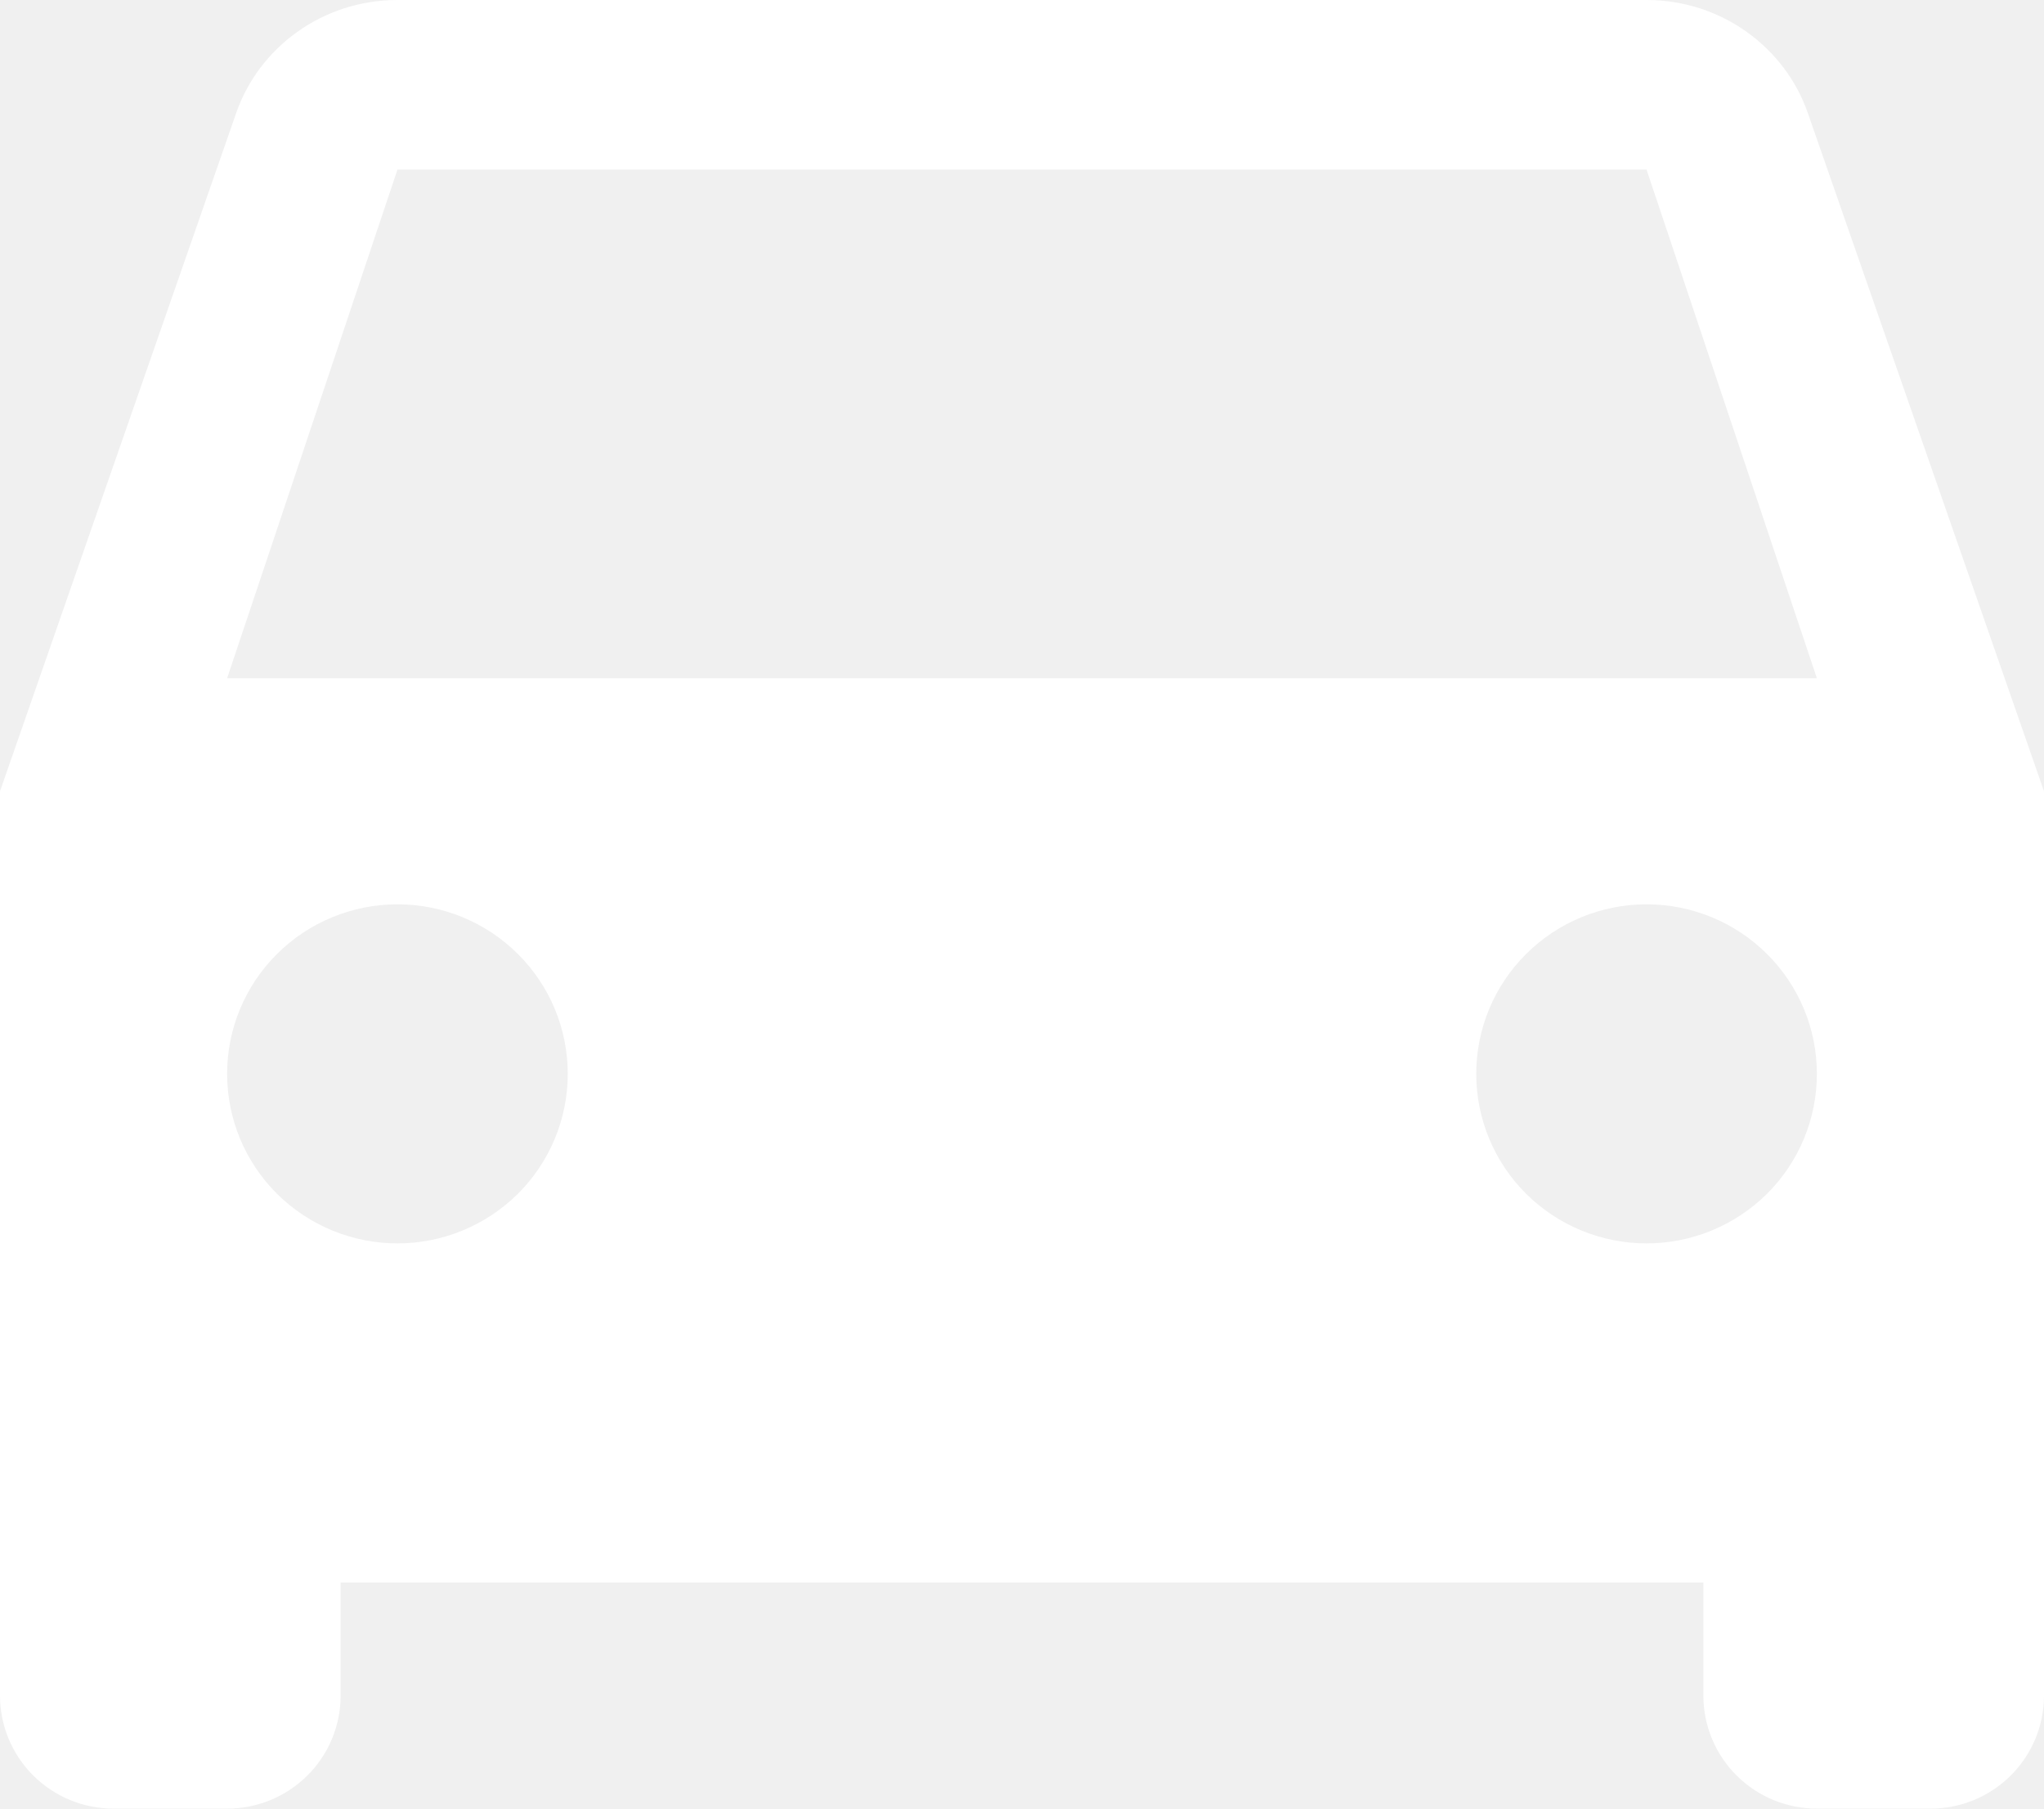
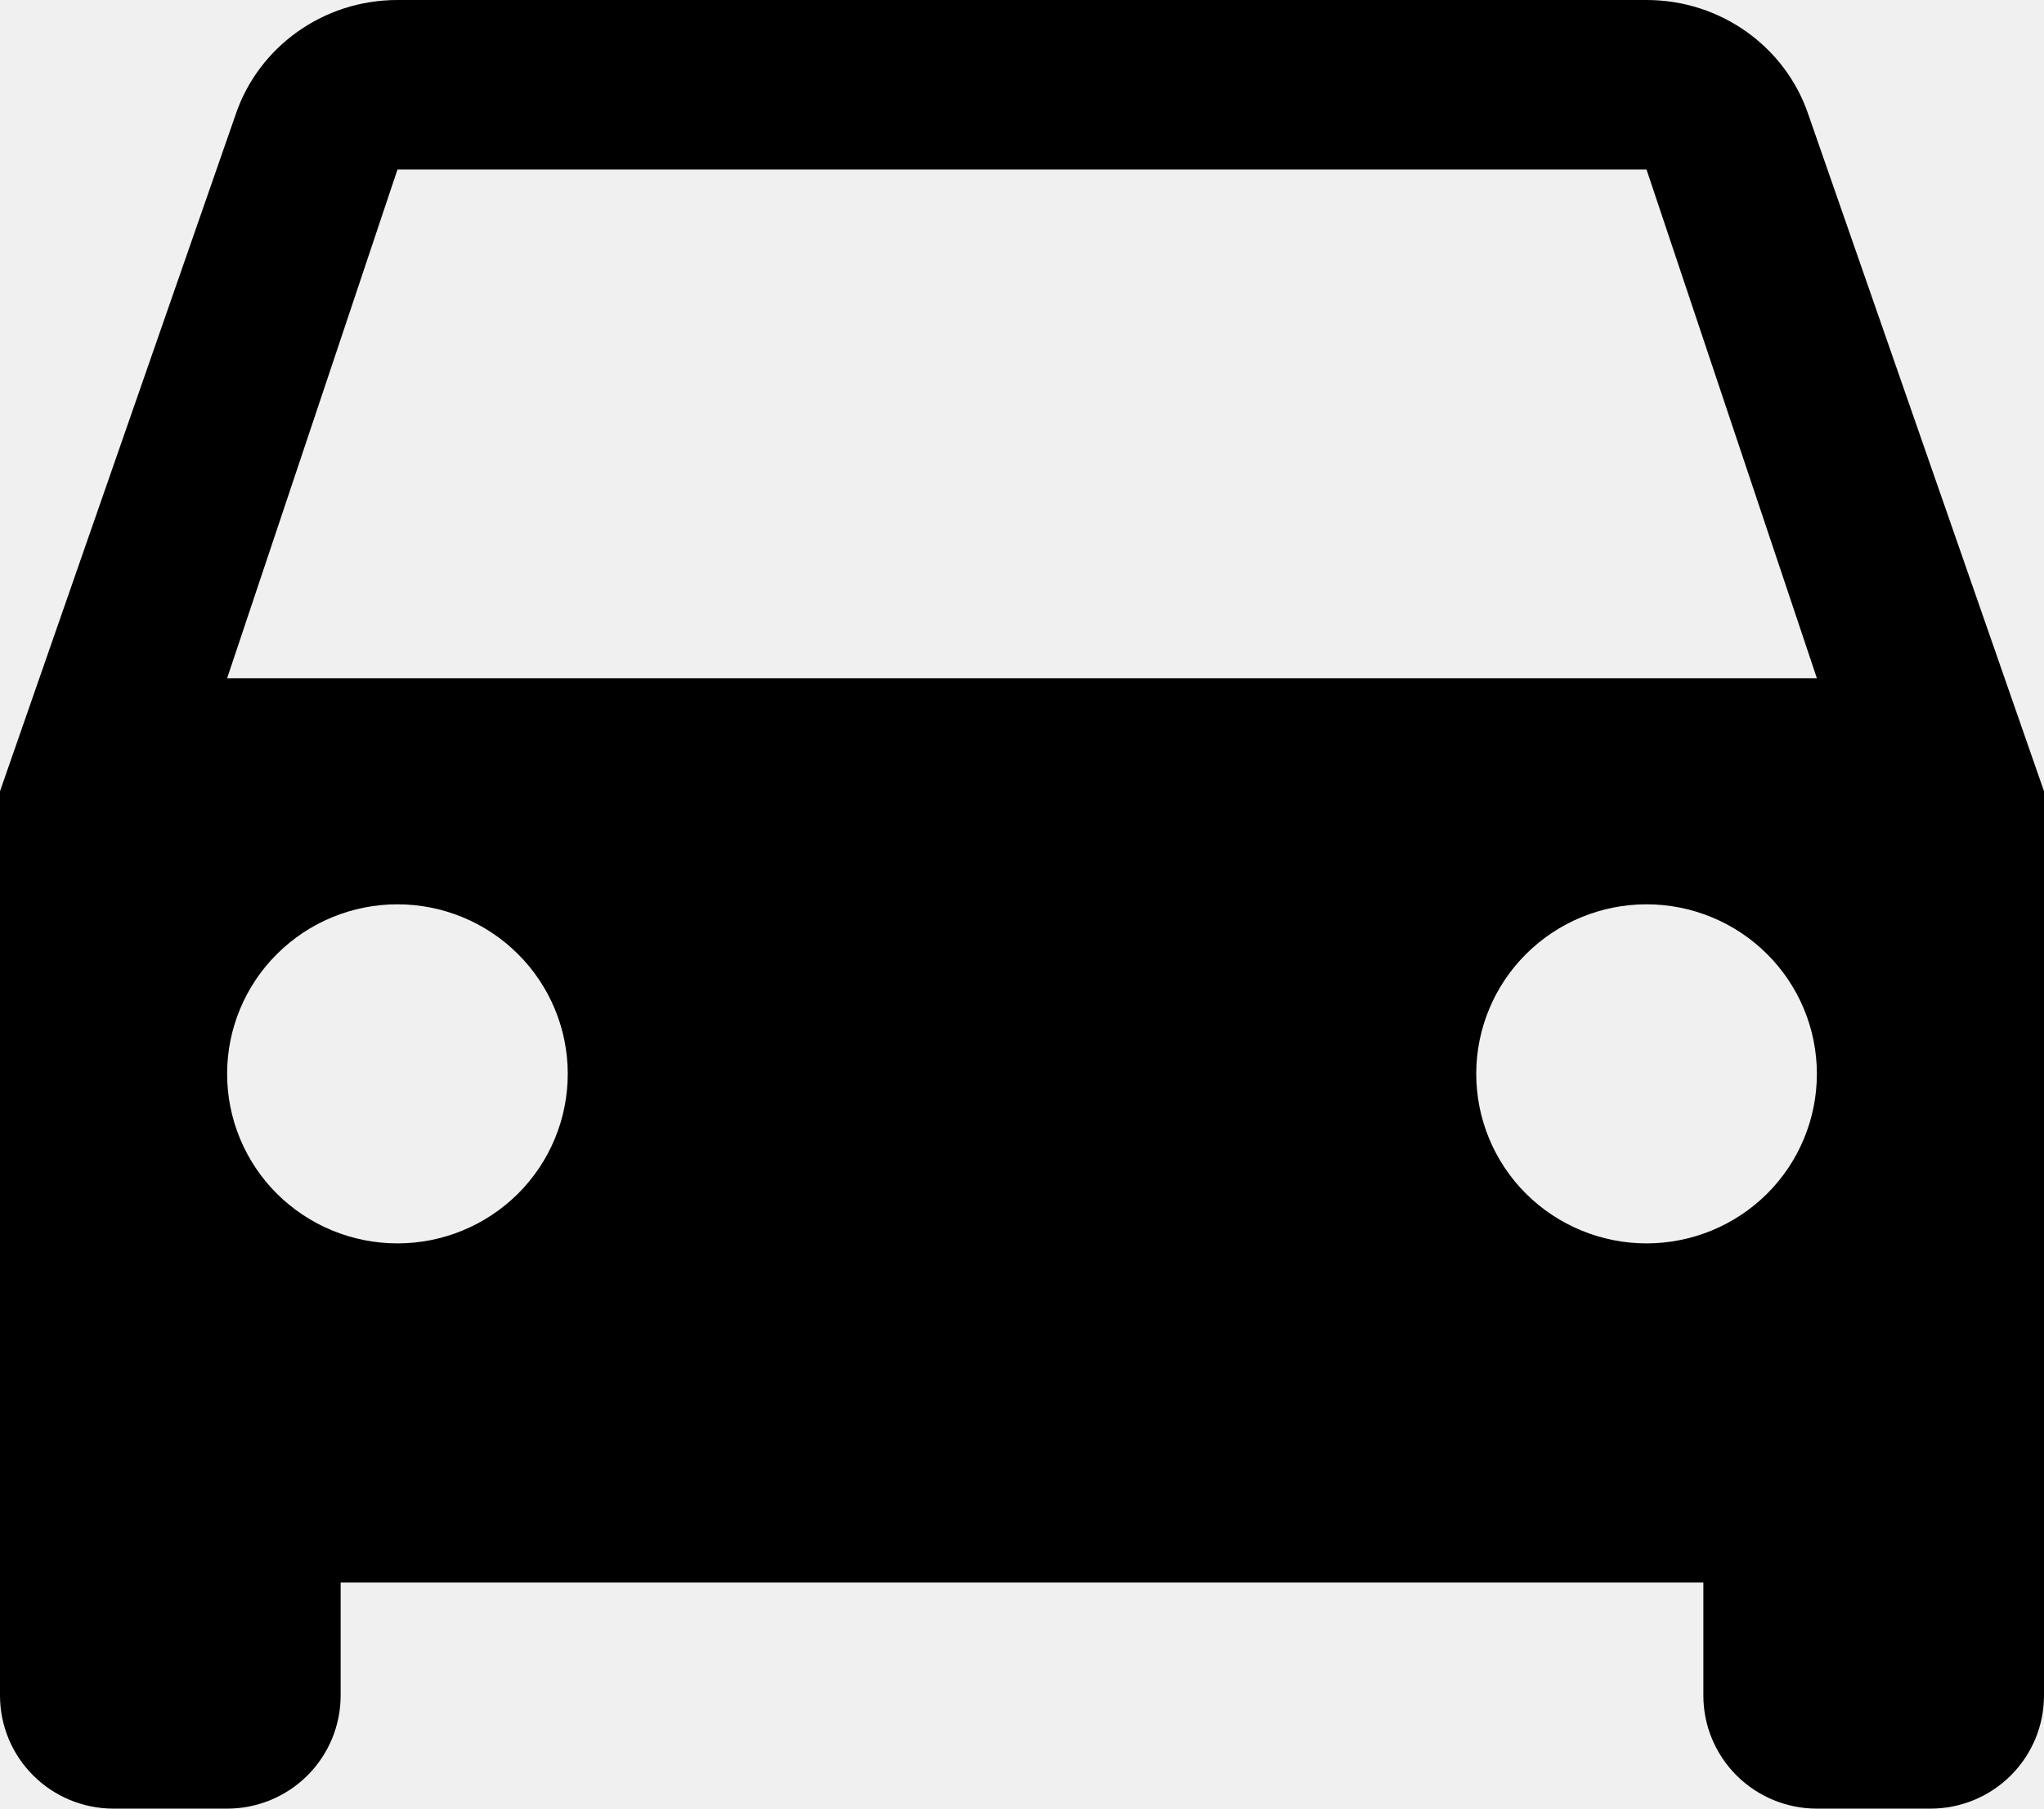
<svg xmlns="http://www.w3.org/2000/svg" width="26" height="23" viewBox="0 0 26 23" fill="none">
-   <path d="M2.889 8.625L5.056 2.156H20.944L23.111 8.625M20.944 15.812C20.37 15.812 19.819 15.585 19.412 15.181C19.006 14.777 18.778 14.228 18.778 13.656C18.778 13.084 19.006 12.536 19.412 12.132C19.819 11.727 20.37 11.5 20.944 11.5C21.519 11.5 22.07 11.727 22.477 12.132C22.883 12.536 23.111 13.084 23.111 13.656C23.111 14.228 22.883 14.777 22.477 15.181C22.07 15.585 21.519 15.812 20.944 15.812ZM5.056 15.812C4.481 15.812 3.93 15.585 3.523 15.181C3.117 14.777 2.889 14.228 2.889 13.656C2.889 13.084 3.117 12.536 3.523 12.132C3.93 11.727 4.481 11.5 5.056 11.5C5.63 11.5 6.181 11.727 6.588 12.132C6.994 12.536 7.222 13.084 7.222 13.656C7.222 14.228 6.994 14.777 6.588 15.181C6.181 15.585 5.63 15.812 5.056 15.812ZM22.996 1.438C22.707 0.604 21.898 0 20.944 0H5.056C4.102 0 3.293 0.604 3.004 1.438L0 10.062V21.562C0 21.944 0.152 22.309 0.423 22.579C0.694 22.849 1.061 23 1.444 23H2.889C3.272 23 3.639 22.849 3.91 22.579C4.181 22.309 4.333 21.944 4.333 21.562V20.125H21.667V21.562C21.667 21.944 21.819 22.309 22.09 22.579C22.361 22.849 22.728 23 23.111 23H24.556C24.939 23 25.306 22.849 25.577 22.579C25.848 22.309 26 21.944 26 21.562V10.062L22.996 1.438Z" fill="white" />
+   <path d="M2.889 8.625L5.056 2.156H20.944L23.111 8.625M20.944 15.812C20.37 15.812 19.819 15.585 19.412 15.181C19.006 14.777 18.778 14.228 18.778 13.656C18.778 13.084 19.006 12.536 19.412 12.132C19.819 11.727 20.37 11.5 20.944 11.5C21.519 11.5 22.07 11.727 22.477 12.132C22.883 12.536 23.111 13.084 23.111 13.656C23.111 14.228 22.883 14.777 22.477 15.181C22.07 15.585 21.519 15.812 20.944 15.812ZM5.056 15.812C4.481 15.812 3.93 15.585 3.523 15.181C3.117 14.777 2.889 14.228 2.889 13.656C2.889 13.084 3.117 12.536 3.523 12.132C3.93 11.727 4.481 11.5 5.056 11.5C5.63 11.5 6.181 11.727 6.588 12.132C6.994 12.536 7.222 13.084 7.222 13.656C7.222 14.228 6.994 14.777 6.588 15.181C6.181 15.585 5.63 15.812 5.056 15.812ZM22.996 1.438C22.707 0.604 21.898 0 20.944 0H5.056C4.102 0 3.293 0.604 3.004 1.438L0 10.062V21.562C0 21.944 0.152 22.309 0.423 22.579C0.694 22.849 1.061 23 1.444 23H2.889C3.272 23 3.639 22.849 3.91 22.579C4.181 22.309 4.333 21.944 4.333 21.562V20.125H21.667V21.562C21.667 21.944 21.819 22.309 22.09 22.579C22.361 22.849 22.728 23 23.111 23H24.556C24.939 23 25.306 22.849 25.577 22.579C25.848 22.309 26 21.944 26 21.562V10.062L22.996 1.438Z" fill="currentColor" />
</svg>
